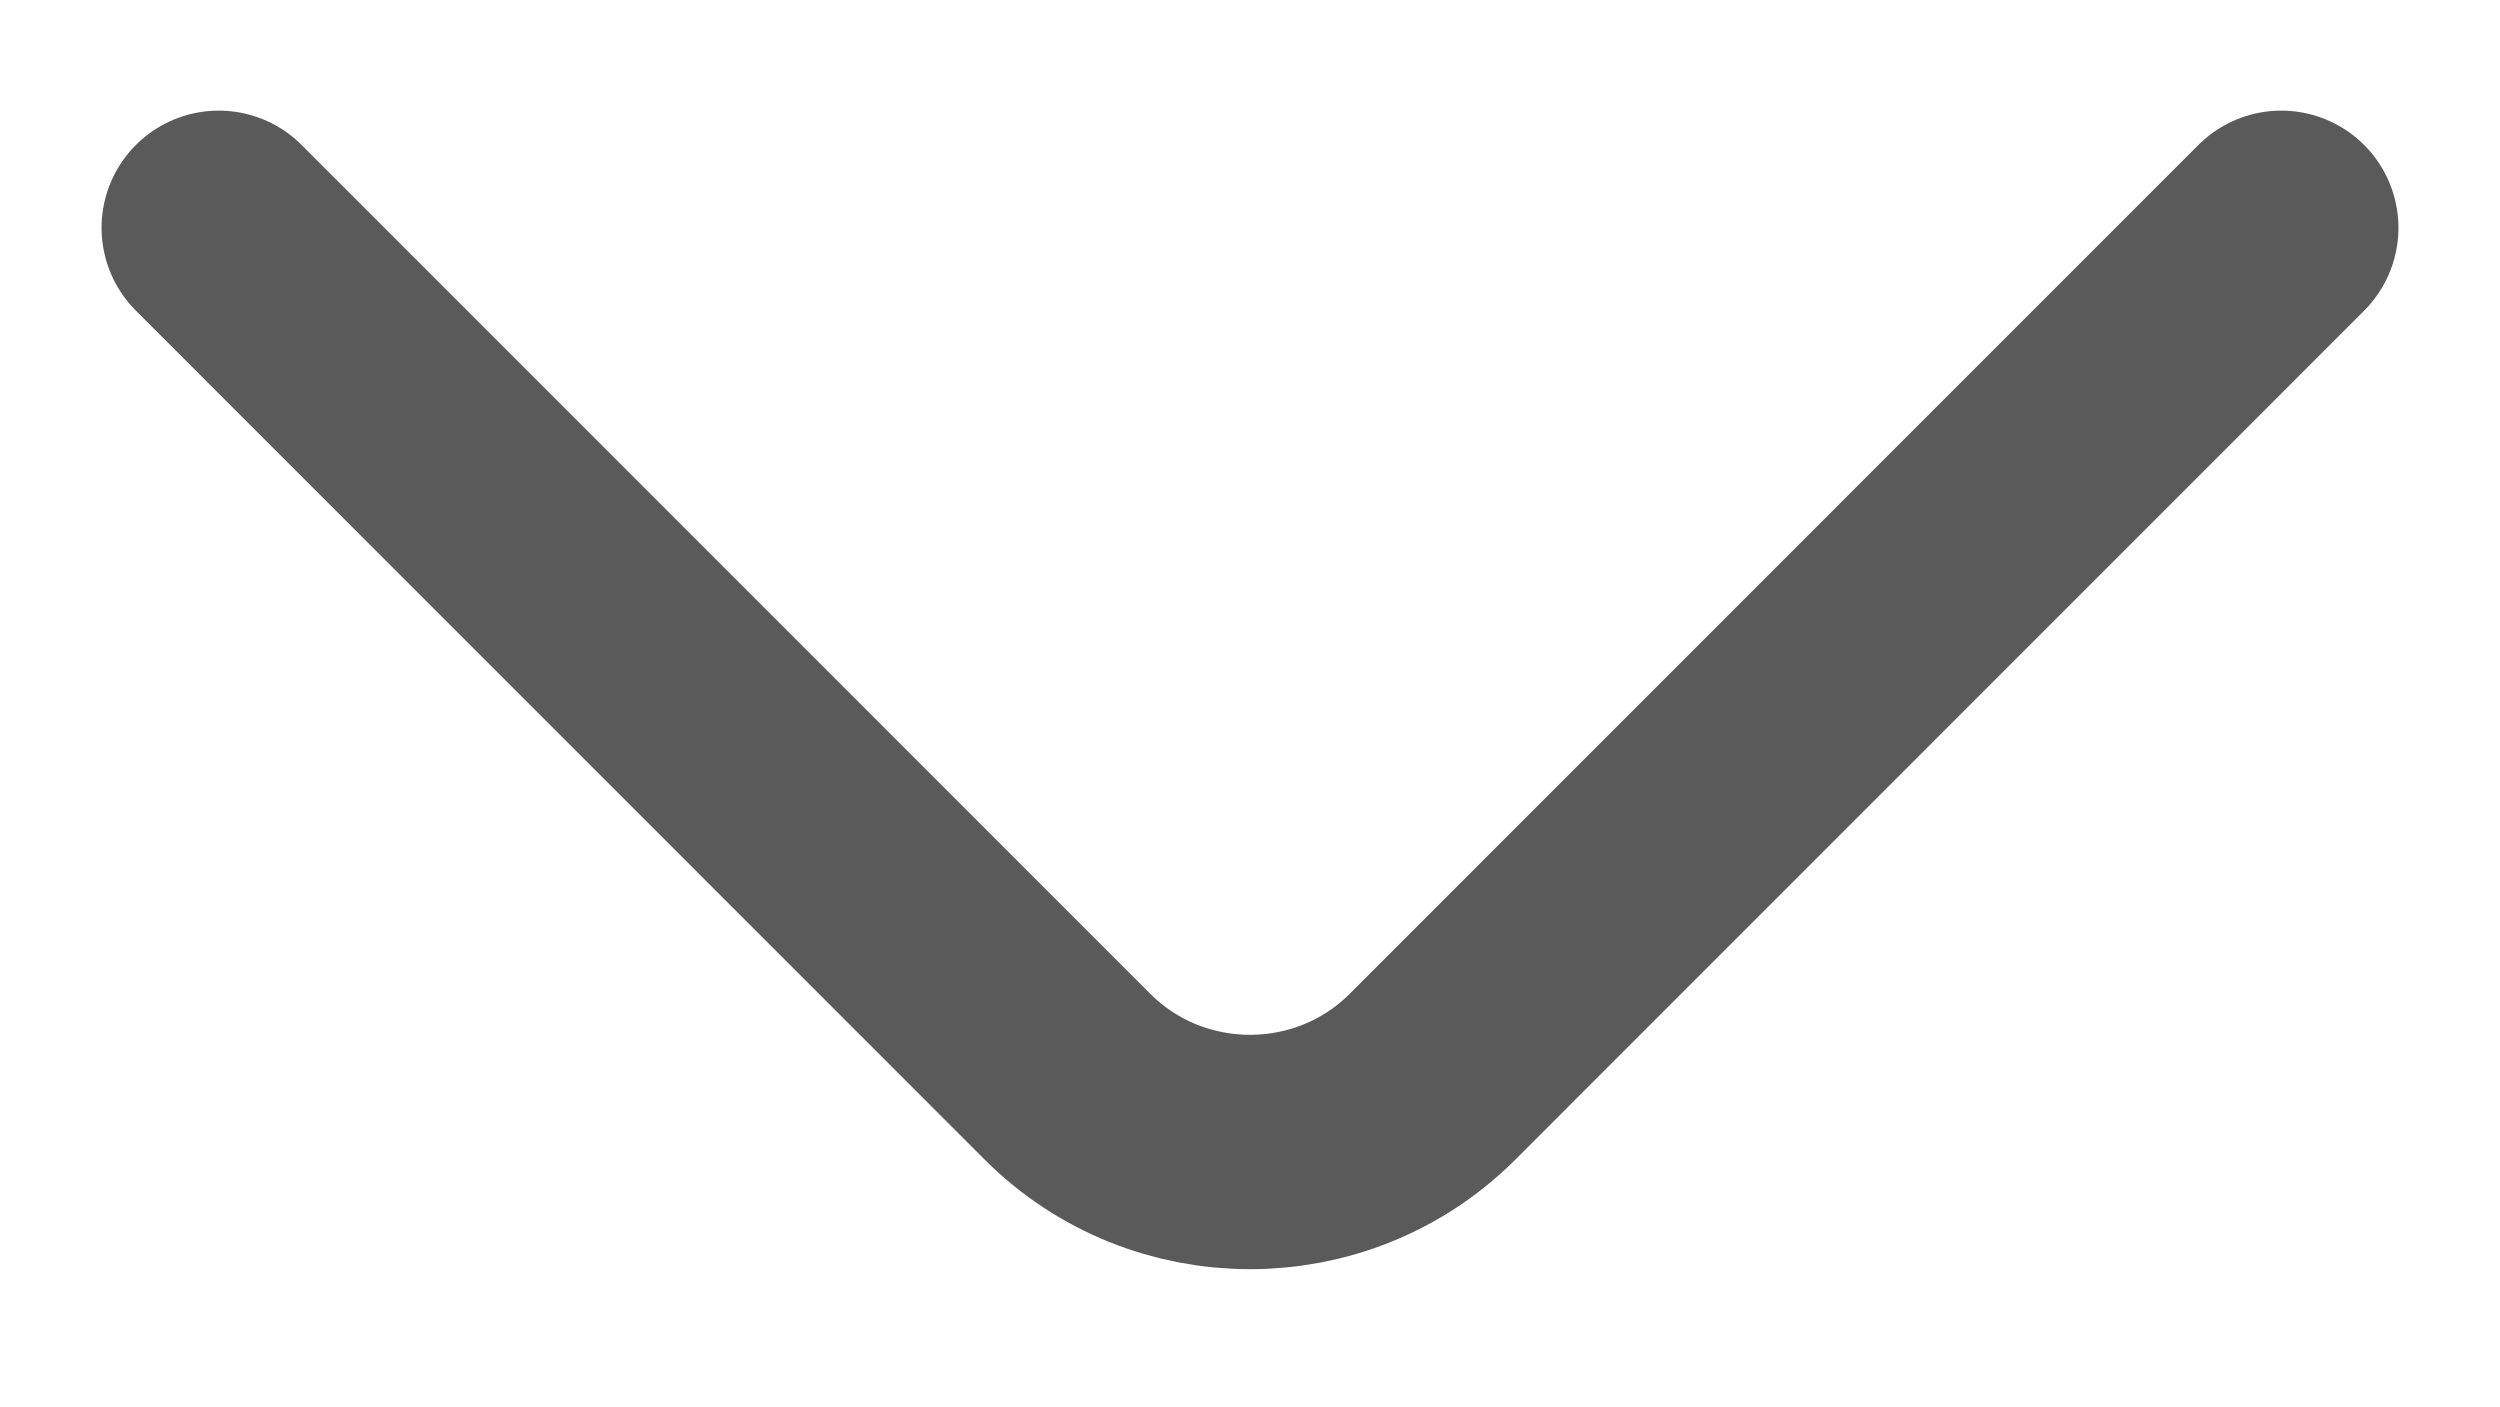
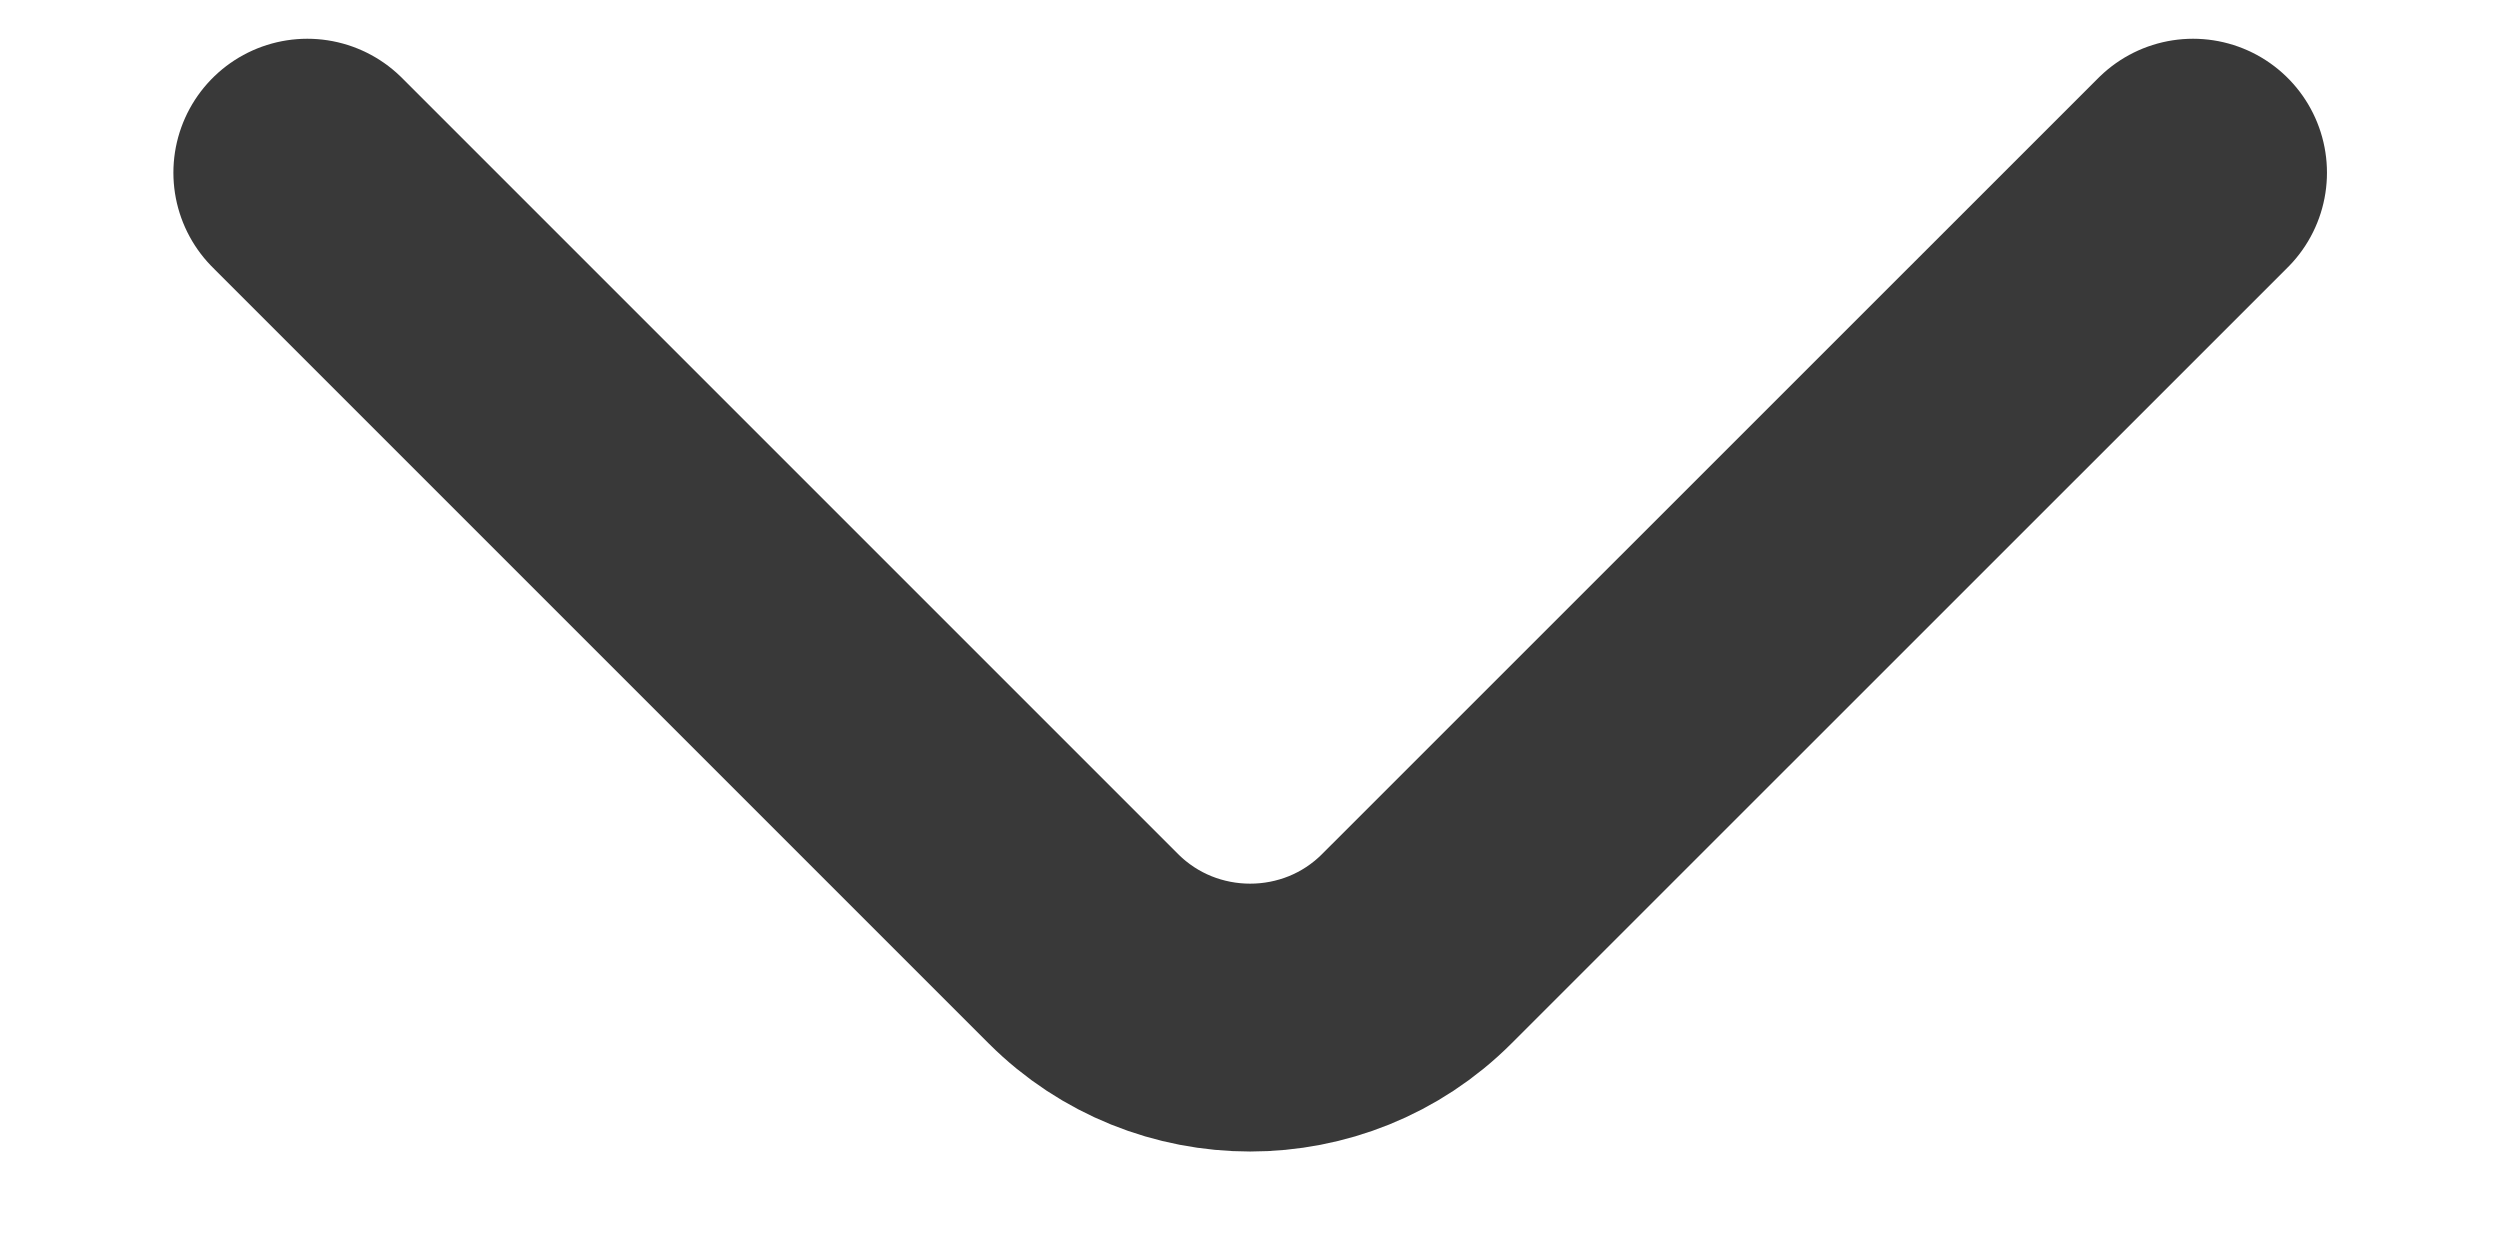
- <svg xmlns="http://www.w3.org/2000/svg" width="16" height="9" viewBox="0 0 16 9" fill="none">
-   <path d="M1.4 1.458L6.833 6.892C7.475 7.533 8.525 7.533 9.167 6.892L14.6 1.458" stroke="#5A5A5A" stroke-width="1.5" stroke-miterlimit="10" stroke-linecap="round" stroke-linejoin="round" />
+ <svg xmlns="http://www.w3.org/2000/svg" width="14" height="7" viewBox="0 0 14 7" fill="none">
+   <path d="M12.281 0.967L7.934 5.313C7.421 5.827 6.581 5.827 6.067 5.313L1.721 0.967" stroke="#393939" stroke-width="1.5" stroke-miterlimit="10" stroke-linecap="round" stroke-linejoin="round" />
</svg>
